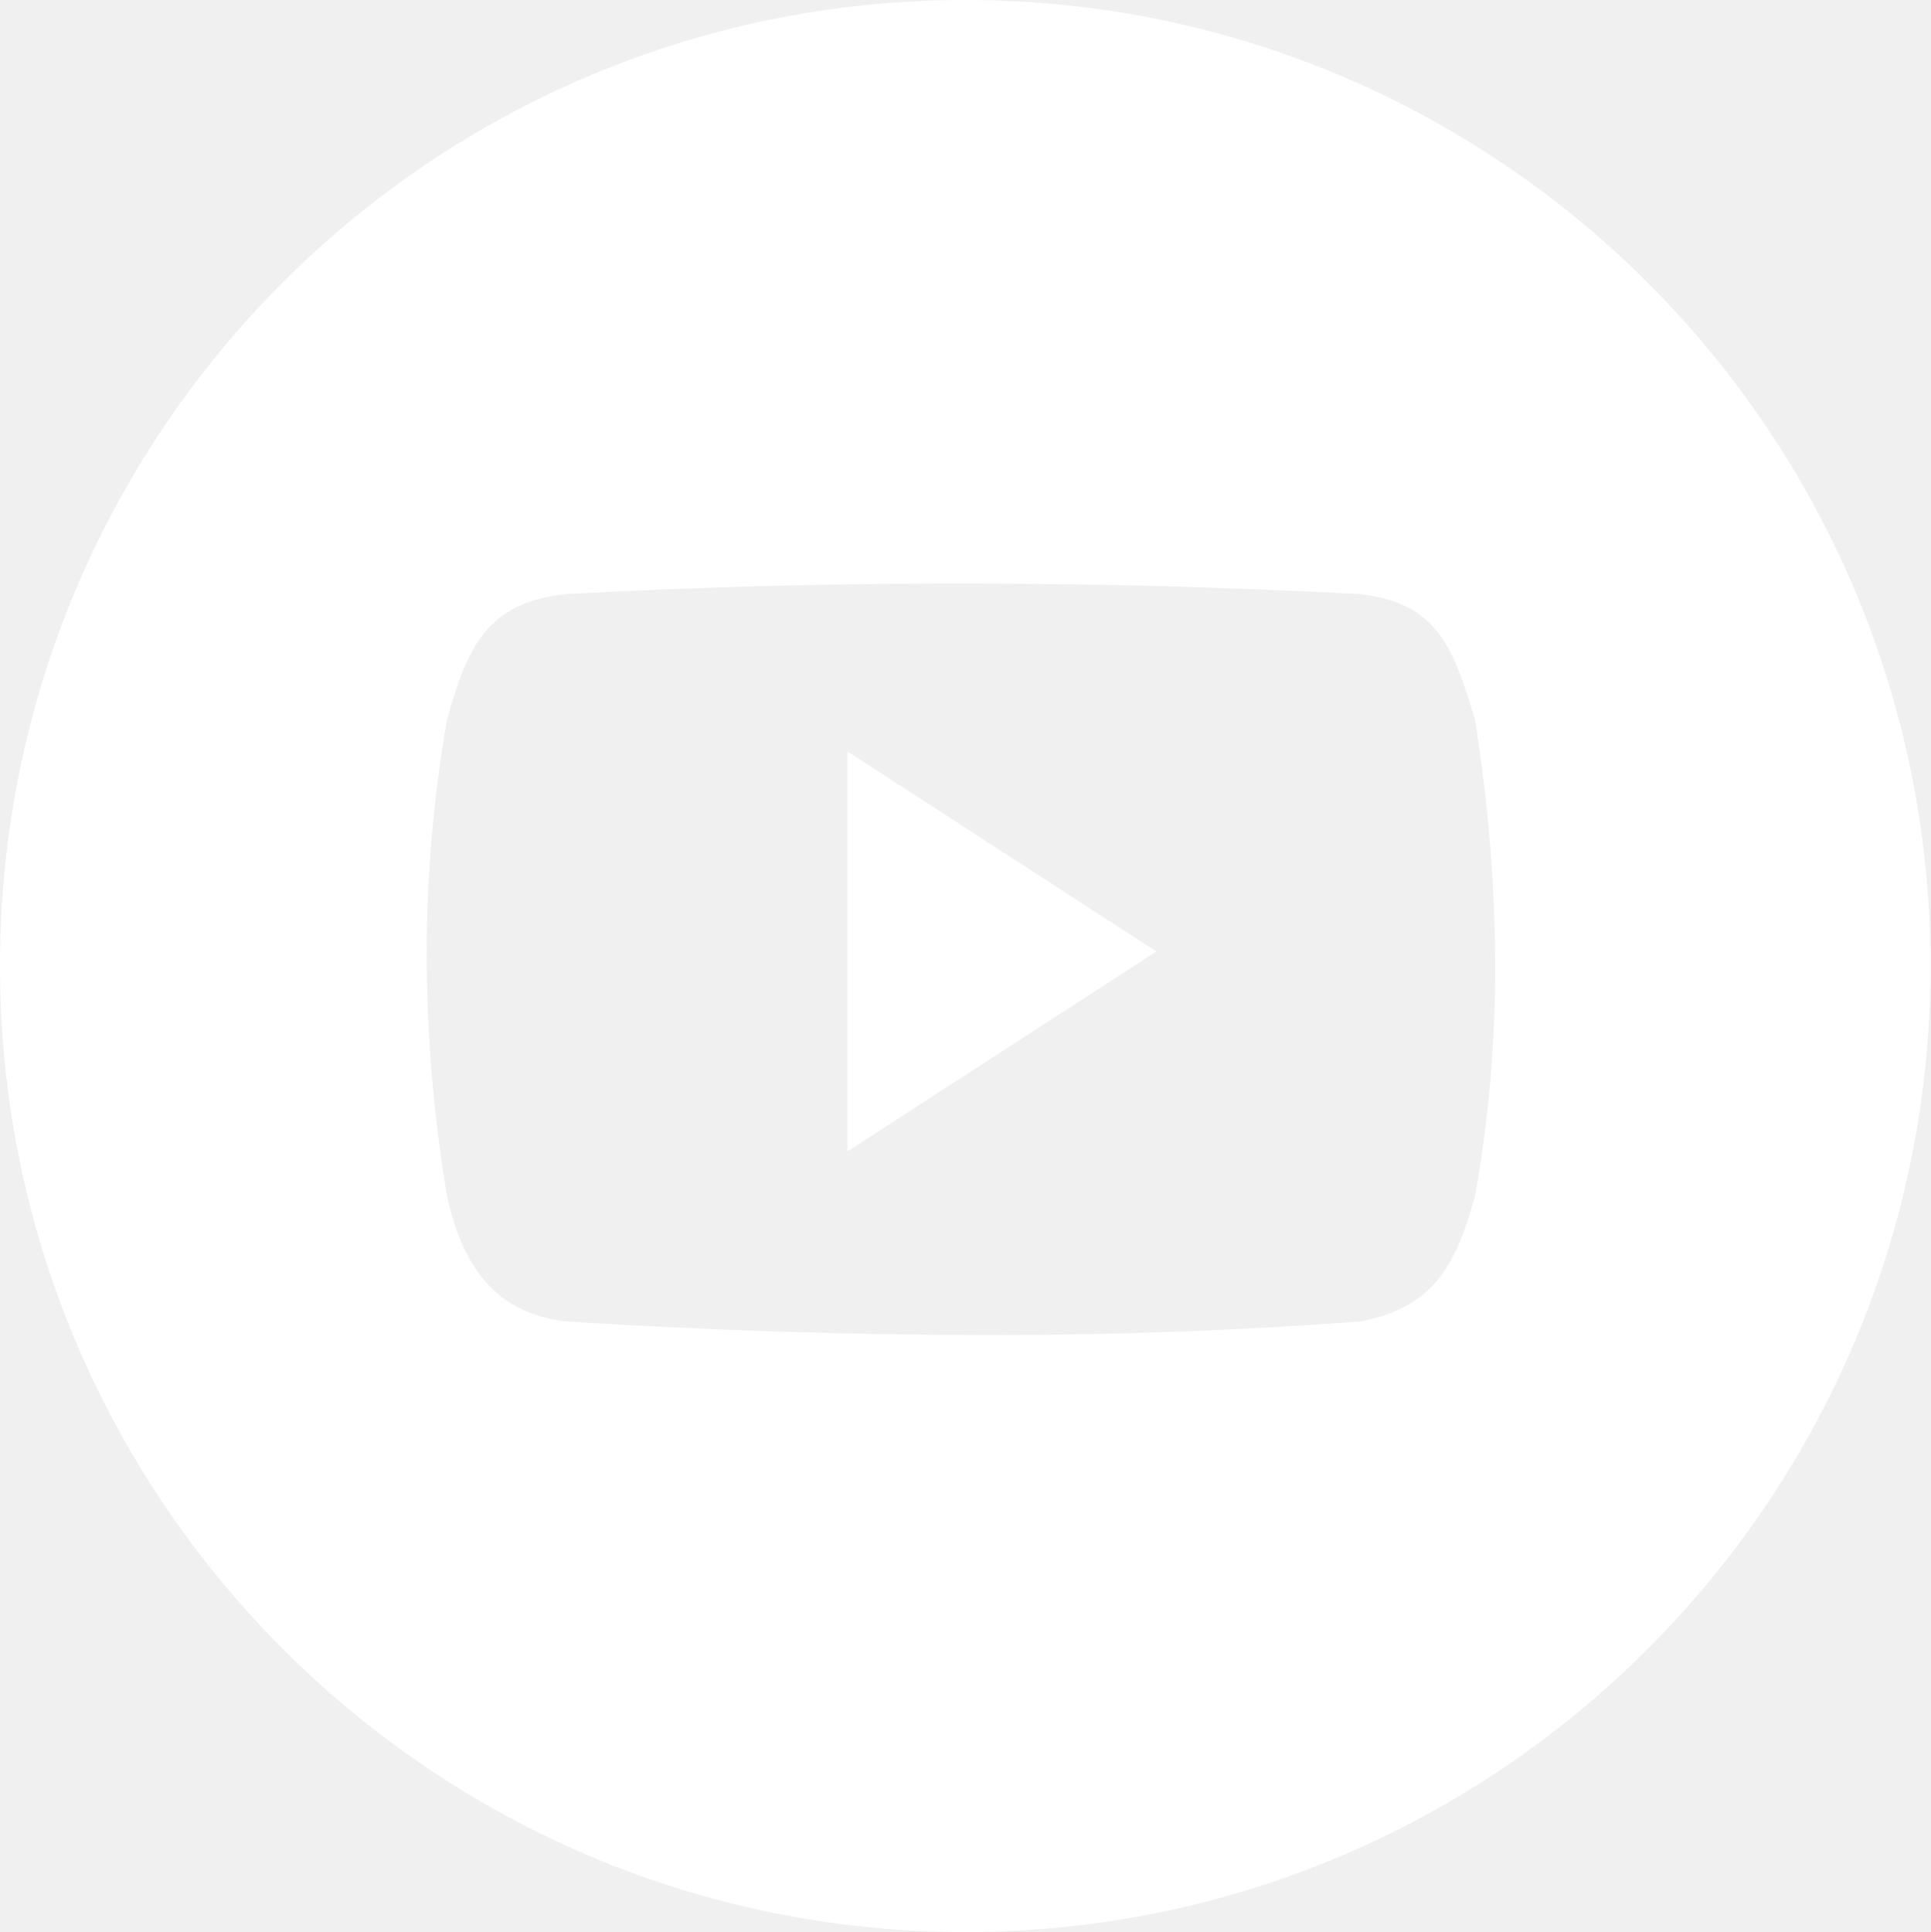
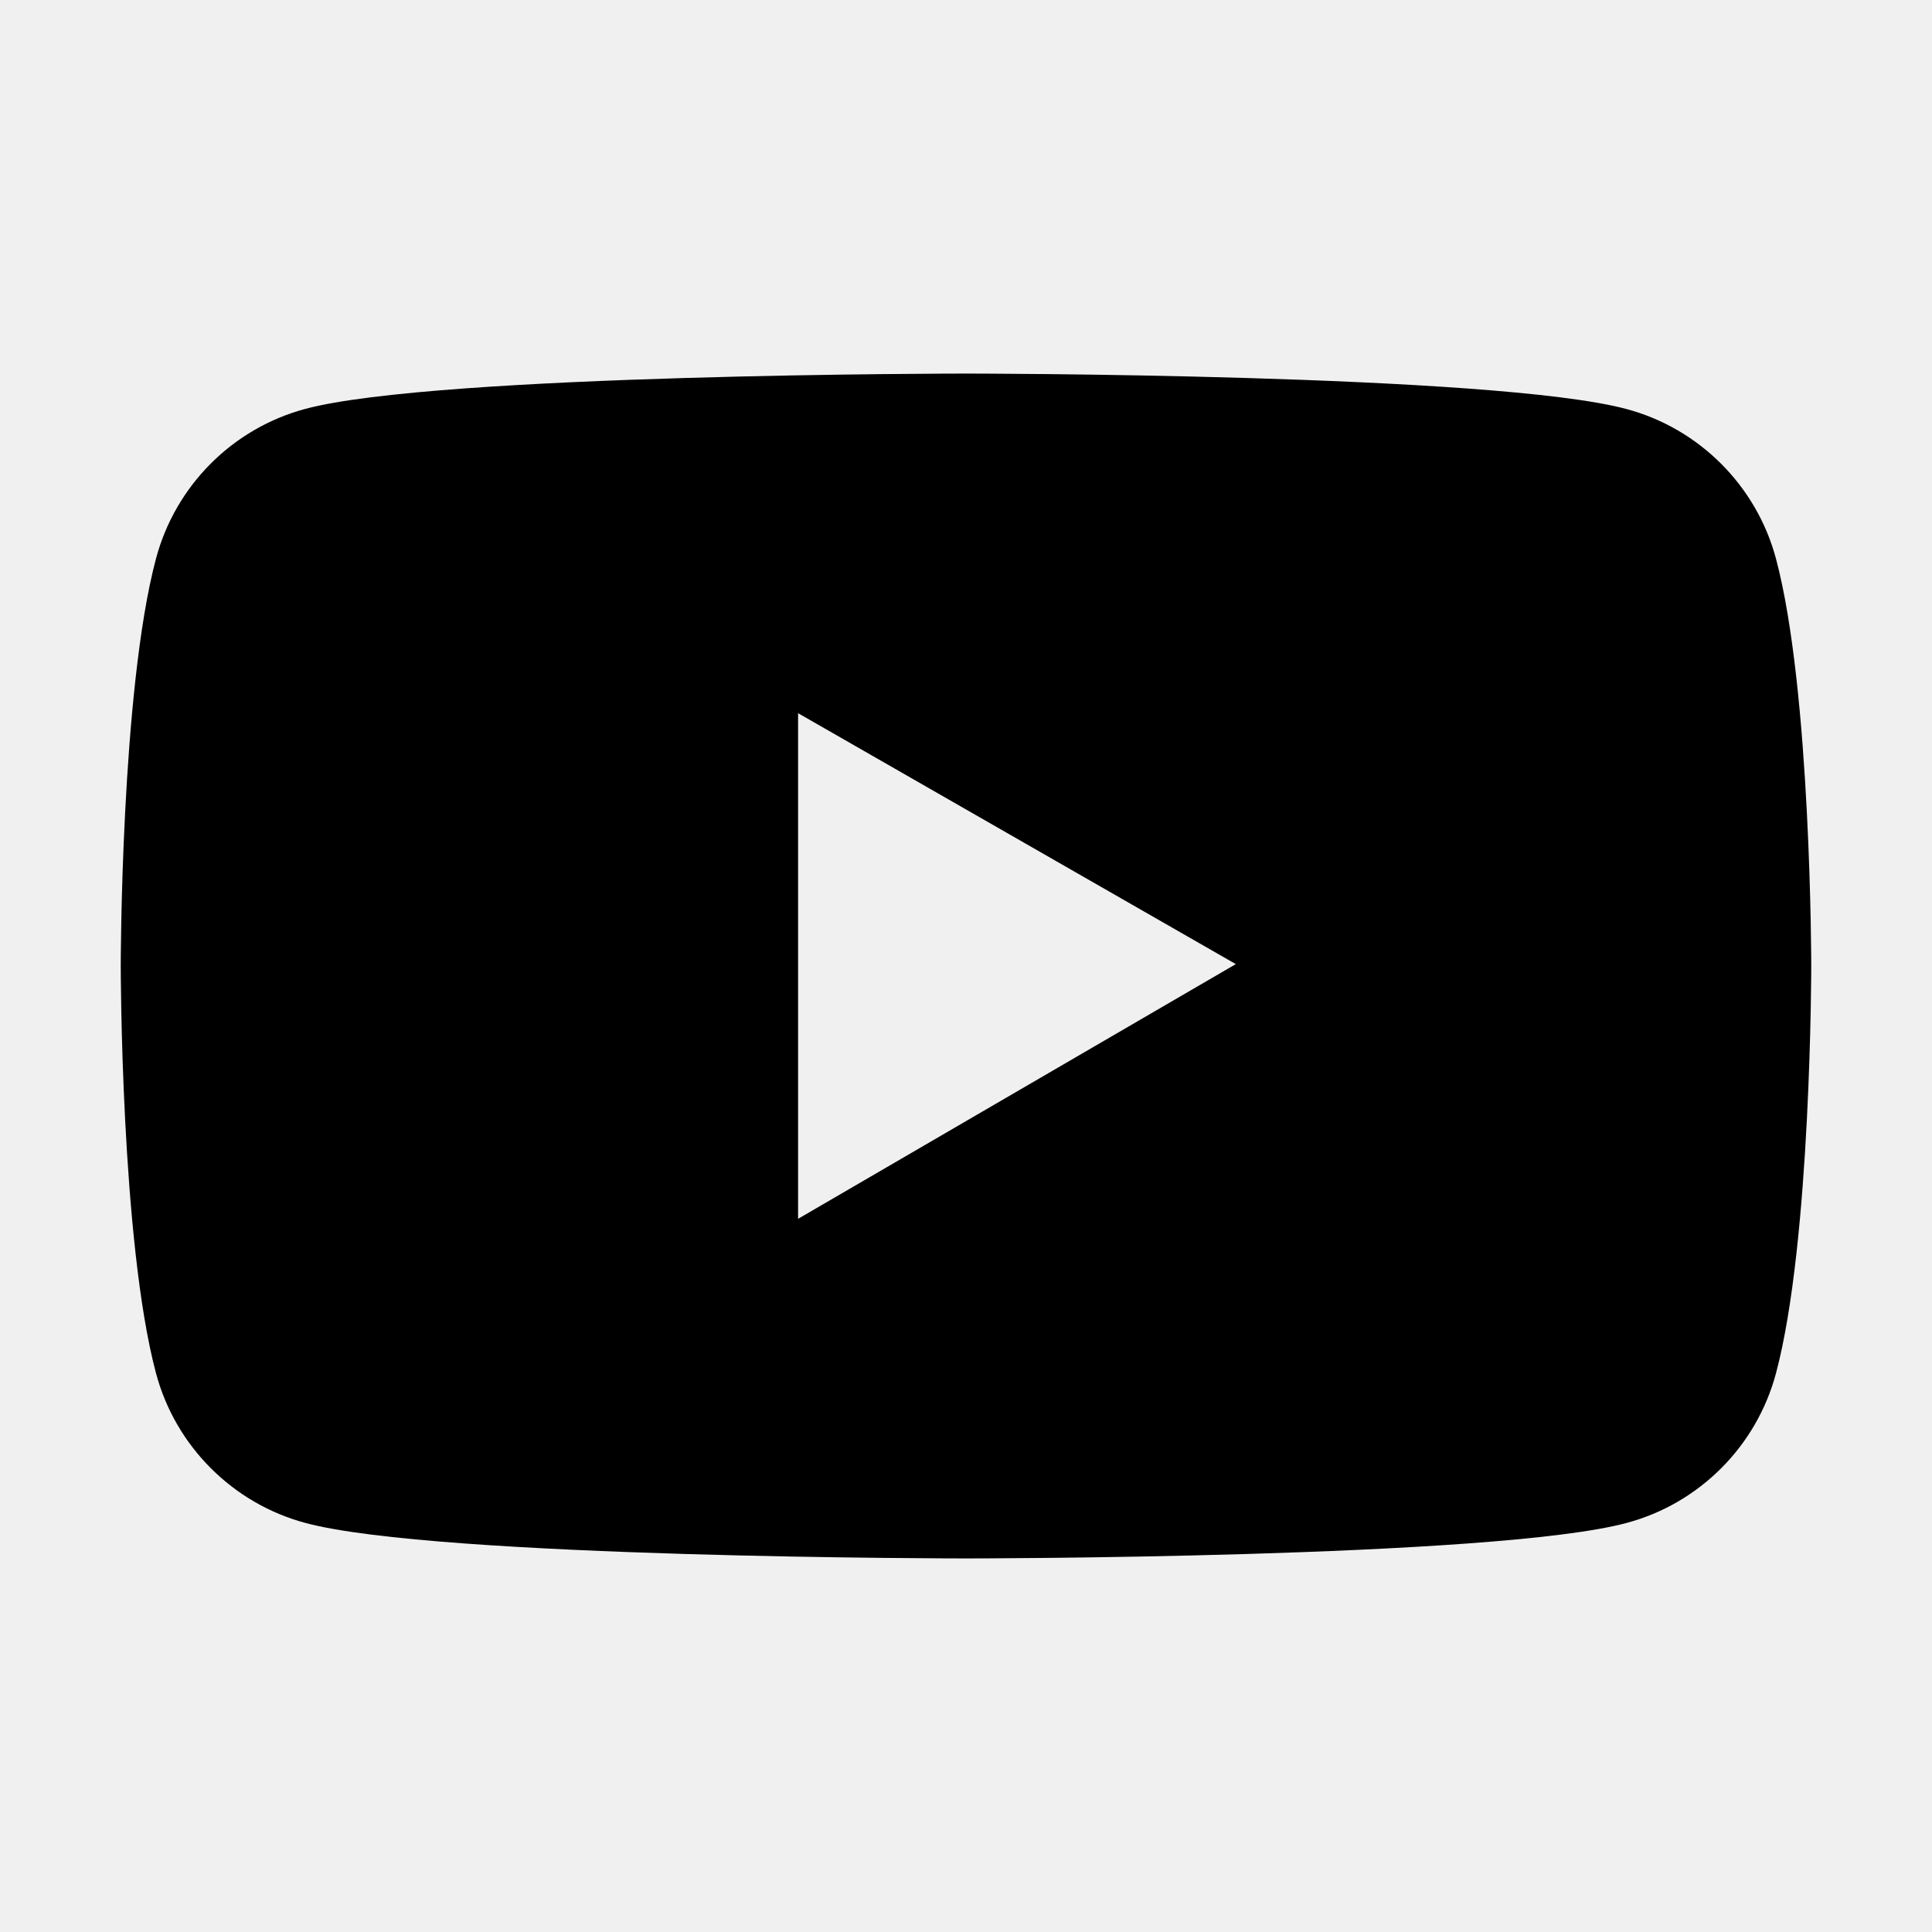
- <svg xmlns="http://www.w3.org/2000/svg" fill="none" version="1.1" width="33.979" height="34" viewBox="0 0 33.979 34">
-   <g>
-     <g>
-       <path d="M25.96,21.046C25.603,22.373,25.162,23.018,23.938,23.256Q20.762,23.495,17.448,23.495Q13.795,23.495,9.956,23.256C8.716,23.103,8.138,22.287,7.867,21.046Q7.51,18.904,7.51,16.779Q7.51,14.722,7.867,12.666C8.224,11.391,8.563,10.608,9.954,10.455Q13.405,10.268,16.887,10.268Q20.405,10.268,23.938,10.455C25.264,10.608,25.57,11.34,25.96,12.666Q26.316,14.893,26.316,17.051Q26.316,19.074,25.96,21.046ZM16.989,0C7.594,0,0,7.6,0,17C0,26.384,7.612,34,16.989,34C26.367,34,33.978,26.384,33.978,17C33.978,7.6,26.367,0,16.989,0Z" fill="#FFFFFF" fill-opacity="1" />
-     </g>
-     <g>
-       <path d="M14.915,20.263L20.352,16.745L14.915,13.223L14.915,20.263Z" fill="#FFFFFF" fill-opacity="1" />
-     </g>
-   </g>
+ <svg xmlns="http://www.w3.org/2000/svg" class="icon" width="200px" height="200.00px" viewBox="0 0 1024 1024" version="1.1">
+   <path d="M941.3 296.1c-10.3-38.6-40.7-69-79.2-79.3C792.2 198 512 198 512 198s-280.2 0-350.1 18.7C123.3 227 93 257.4 82.7 296 64 366 64 512 64 512s0 146 18.7 215.9c10.3 38.6 40.7 69 79.2 79.3C231.8 826 512 826 512 826s280.2 0 350.1-18.8c38.6-10.3 68.9-40.7 79.2-79.3C960 658 960 512 960 512s0-146-18.7-215.9zM423 646V378l232 133-232 135z" fill="#000000" />
</svg>
